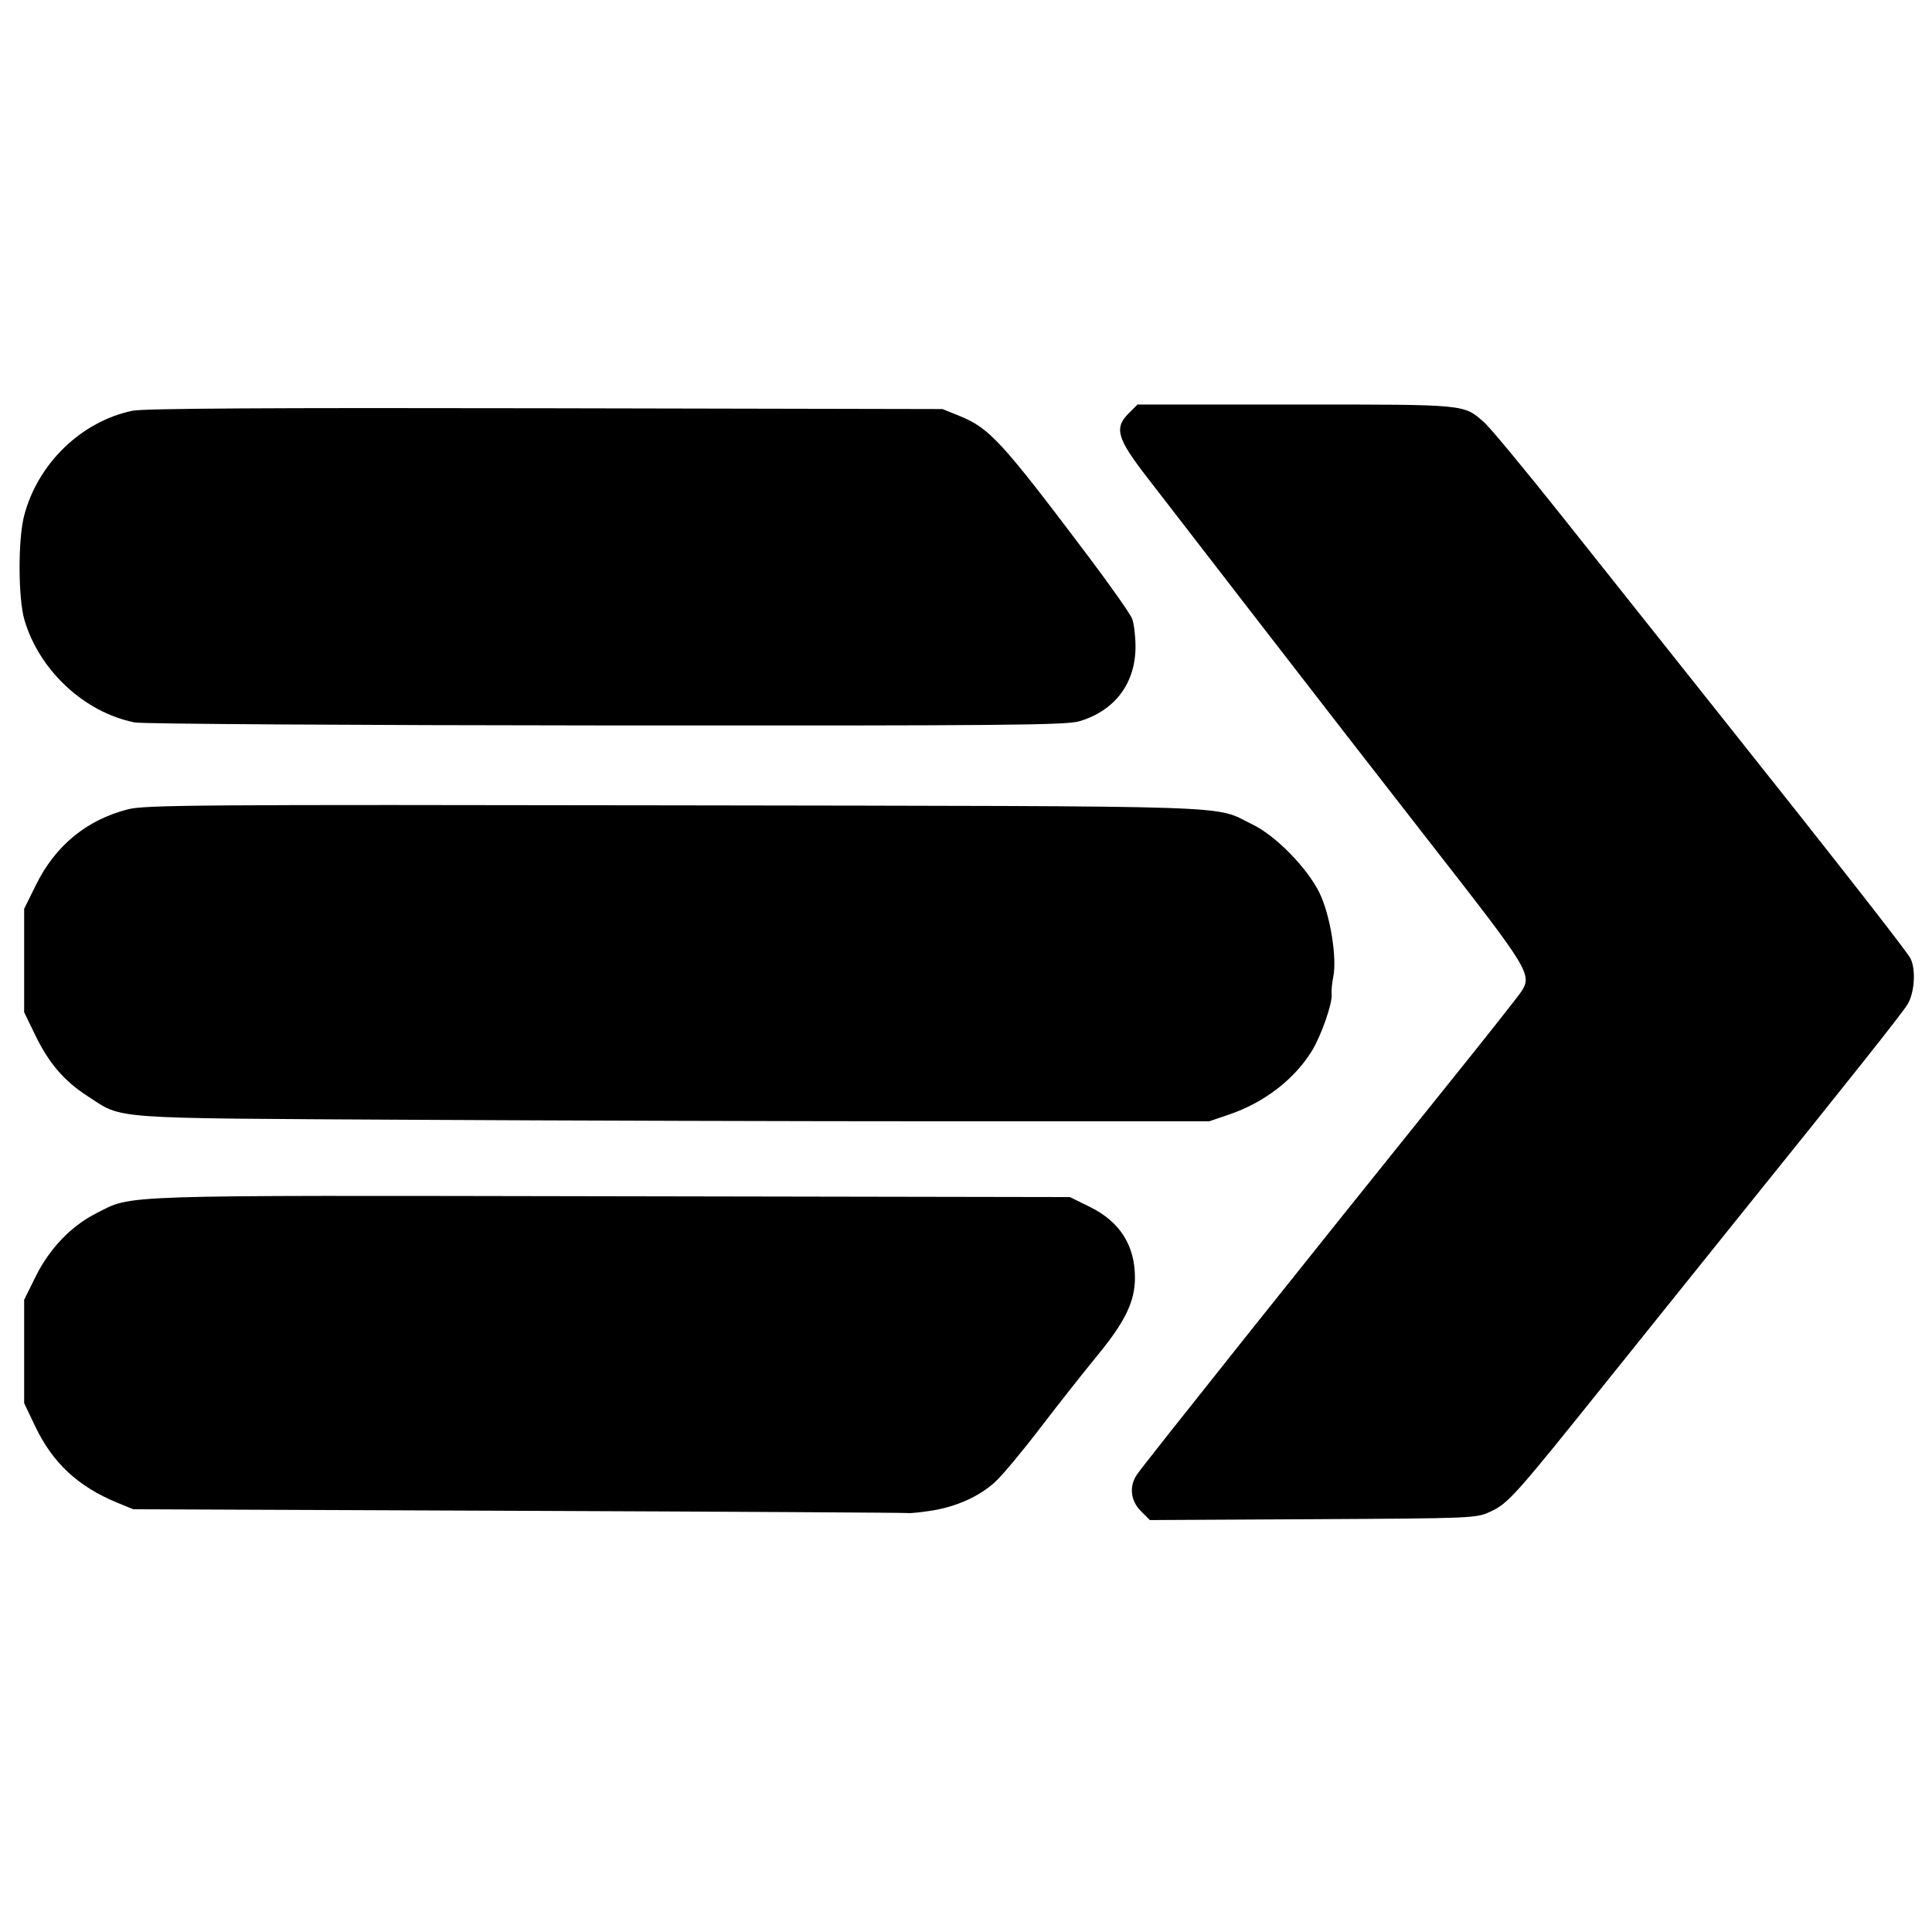
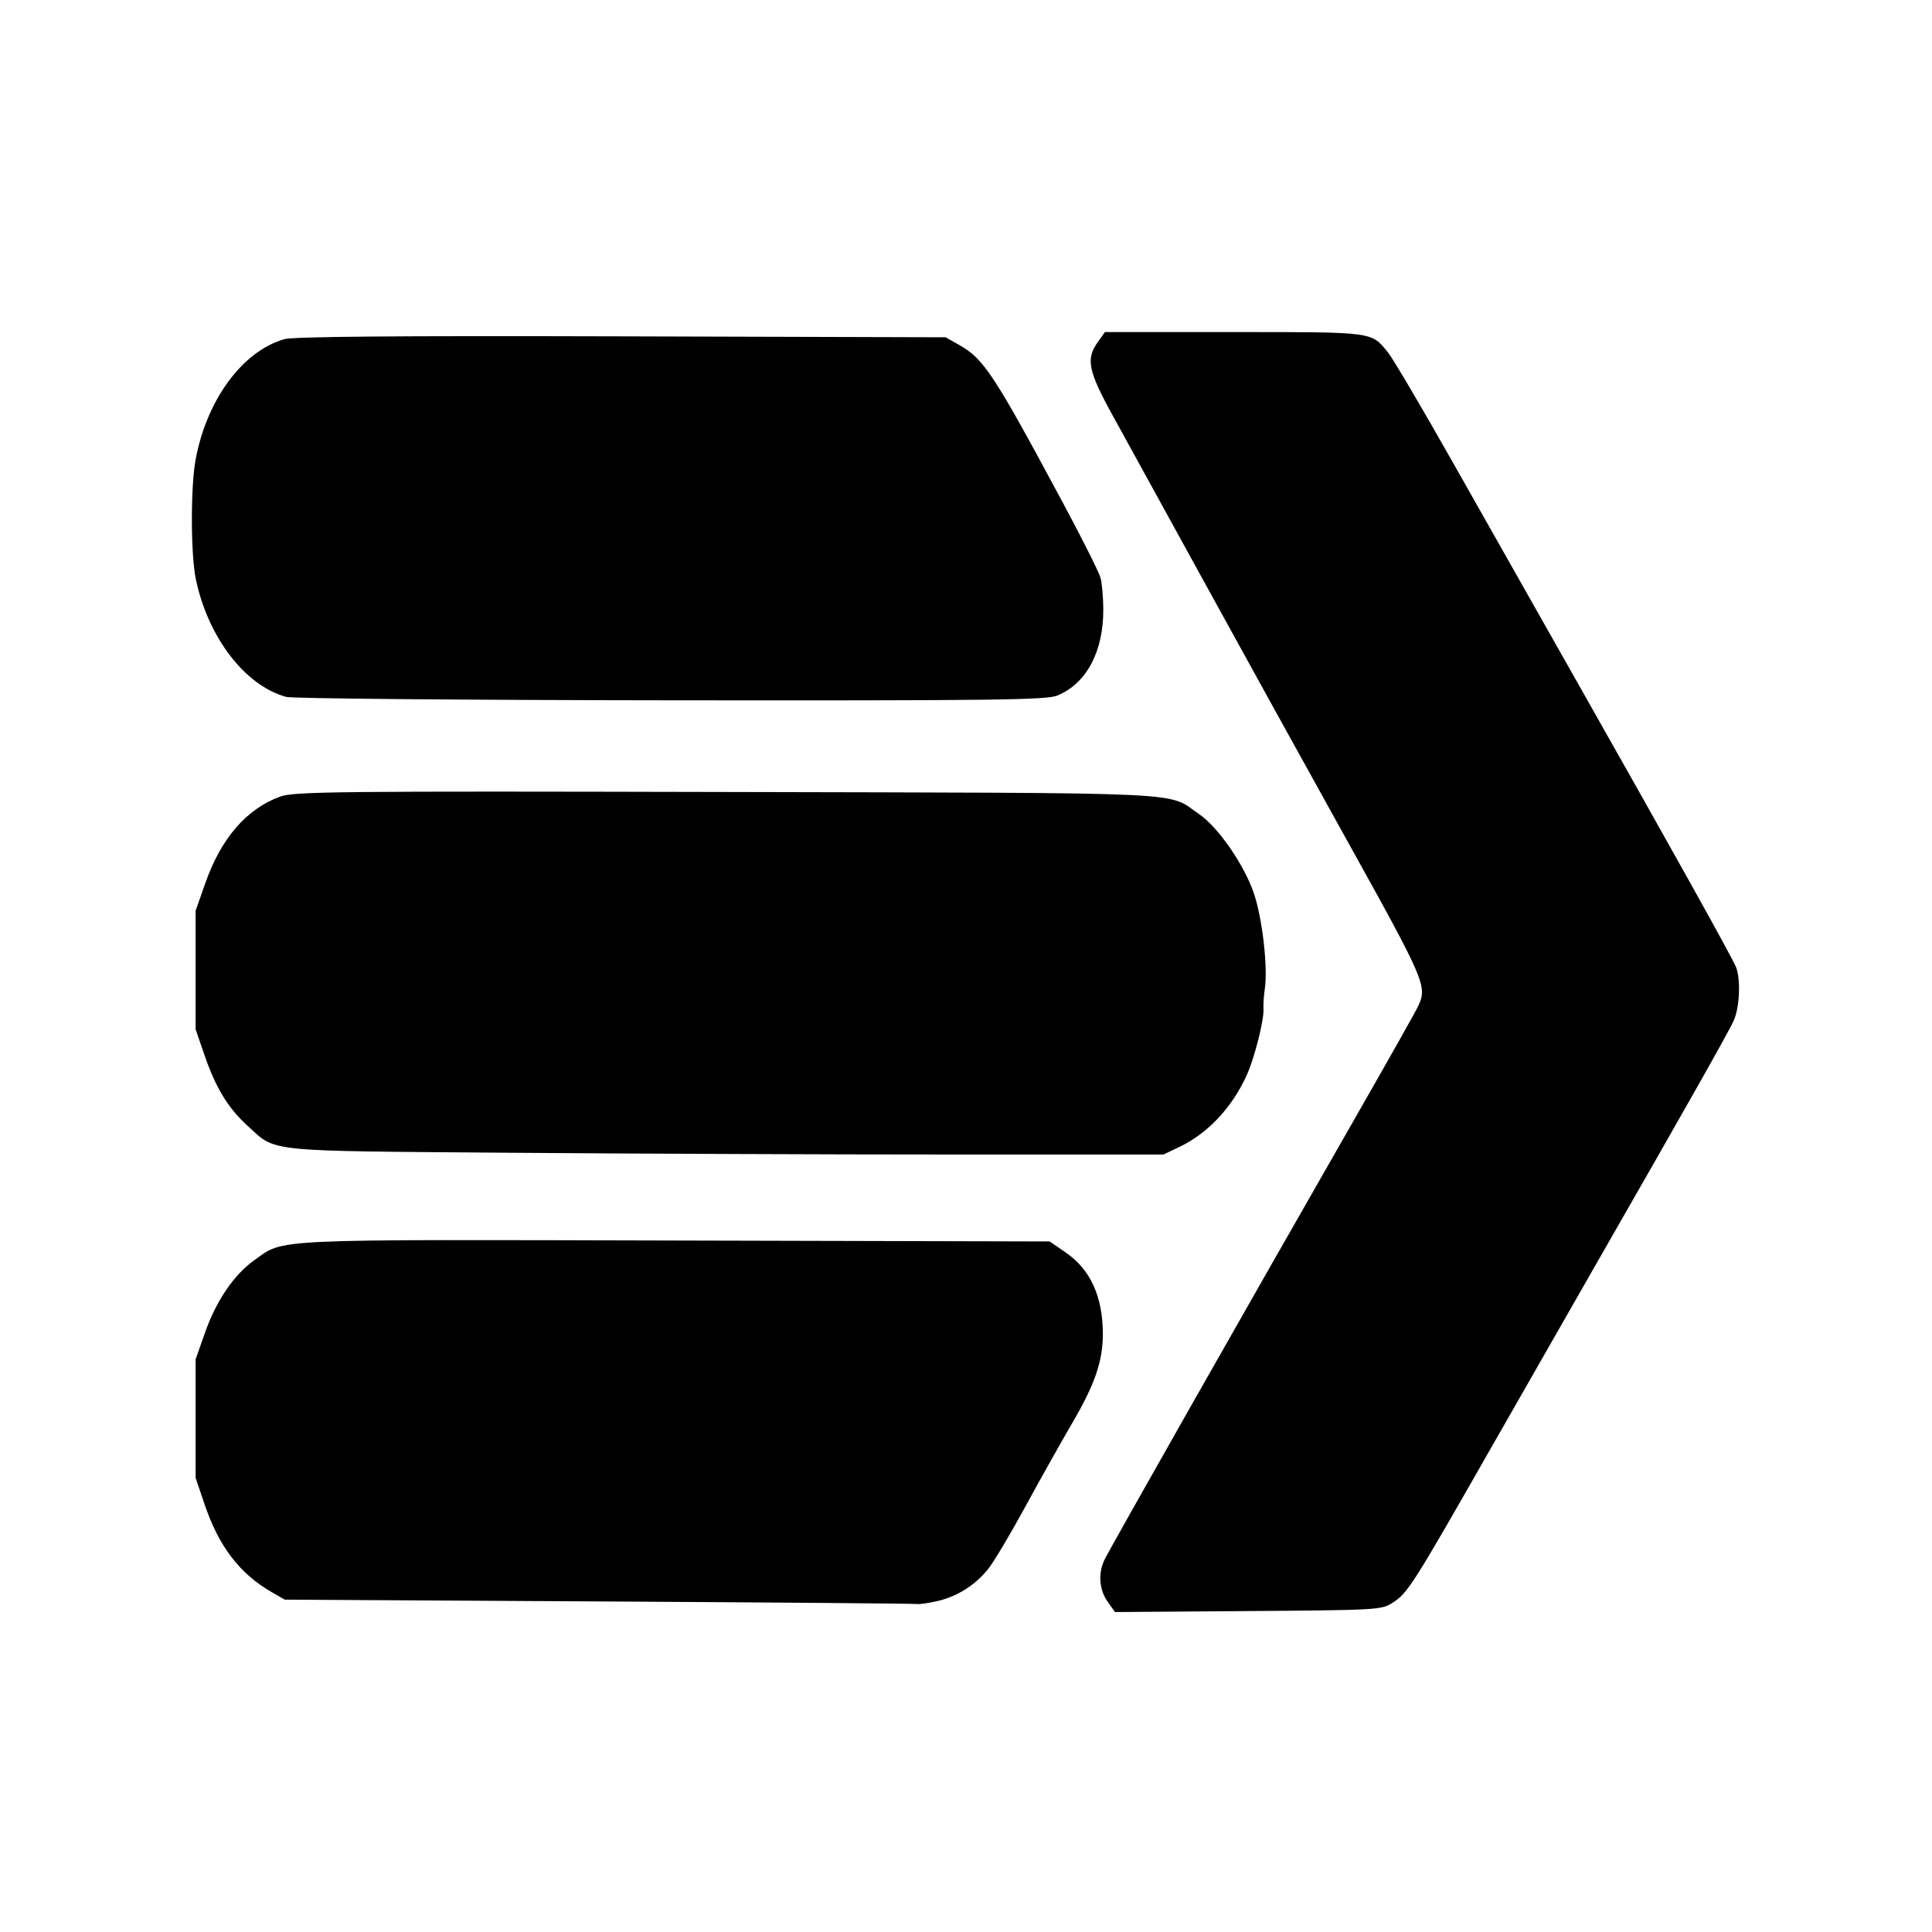
<svg xmlns="http://www.w3.org/2000/svg" viewBox="0 0 16 16">
-   <g transform="translate(0.2 3.35) scale(0.0251) translate(-78.5 -189)">
+   <g transform="translate(1.62 2.75) scale(0.0205 0.0288) translate(-78.5 -189)">
    <path fill="currentColor" d="m 426.655,293.51 c 11.798,-3.504 18.606,-12.632 18.53,-24.844 -0.021,-3.391 -0.526,-7.443 -1.121,-9.005 -0.595,-1.561 -7.244,-11.011 -14.774,-21 -28.312,-37.555 -32.3,-41.892 -42.211,-45.903 L 381.5,190.5 l -131,-0.267 c -91.005,-0.185 -132.594,0.063 -136.219,0.815 -16.916,3.504 -31.306,17.435 -35.789,34.646 -2.045,7.851 -1.987,27.254 0.102,34.375 4.902,16.709 19.852,30.584 36.463,33.841 2.444,0.479 72.424,0.921 155.512,0.981 131.148,0.095 151.73,-0.087 156.086,-1.381 z" />
    <path fill="currentColor" d="m 476.072,423.265 c 11.53,-3.922 21.462,-11.545 27.272,-20.936 3.082,-4.981 6.85,-15.739 6.552,-18.709 -0.117,-1.166 0.124,-3.756 0.535,-5.756 1.301,-6.323 -1.043,-20.613 -4.554,-27.755 -4.036,-8.211 -14.417,-18.824 -22.008,-22.5 -13.472,-6.524 1.299,-6.032 -190.651,-6.354 -157.249,-0.264 -174.89,-0.136 -180.5,1.31 -13.616,3.51 -23.916,11.97 -30.293,24.883 L 78.5,355.396 V 372.448 389.5 l 3.627,7.5 c 4.49,9.285 9.532,15.177 17.265,20.175 11.965,7.733 5.477,7.257 106.608,7.821 49.775,0.277 129.425,0.504 177,0.504 h 86.5 z" />
    <path fill="currentColor" d="m 378,553.94 c 8.176,-1.314 15.567,-4.65 20.822,-9.399 2.245,-2.029 8.888,-9.971 14.76,-17.65 5.873,-7.679 14.451,-18.558 19.063,-24.177 C 441.811,491.551 445,484.936 445,477.088 c 0,-10.647 -4.98,-18.476 -14.842,-23.331 L 423.543,450.5 272.258,450.231 c -165.948,-0.295 -157.704,-0.569 -170.01,5.643 -8.227,4.153 -15.414,11.657 -19.946,20.827 L 78.5,484.396 V 501.448 518.5 l 3.67,7.686 c 5.76,12.062 14.142,19.856 27.049,25.148 L 114.5,553.5 l 127,0.513 c 69.85,0.282 127.675,0.616 128.5,0.742 0.825,0.126 4.425,-0.241 8,-0.816 z" />
    <path fill="currentColor" d="m 562.143,554.354 c 6.089,-2.815 8.025,-4.985 39.58,-44.354 14.768,-18.425 33.378,-41.6 41.354,-51.5 38.815,-48.175 54.955,-68.505 56.846,-71.606 2.328,-3.818 2.8,-11.665 0.915,-15.21 -1.353,-2.544 -25.861,-33.847 -64.806,-82.773 C 620.89,269.888 598.443,241.658 586.152,226.179 573.86,210.7 562.193,196.621 560.225,194.892 553.356,188.862 554.817,189 497.955,189 h -52.109 l -2.923,2.923 c -4.859,4.859 -3.852,8.302 6.23,21.293 3.109,4.006 19.084,24.687 35.5,45.958 16.416,21.271 43.035,55.57 59.155,76.22 31.347,40.158 32.296,41.725 28.647,47.337 -0.99,1.523 -11.94,15.369 -24.332,30.769 -45.321,56.323 -99.552,124.357 -102.408,128.473 -2.698,3.889 -2.208,8.689 1.241,12.138 l 2.956,2.956 53.794,-0.283 c 52.603,-0.277 53.897,-0.331 58.437,-2.43 z" />
  </g>
</svg>
